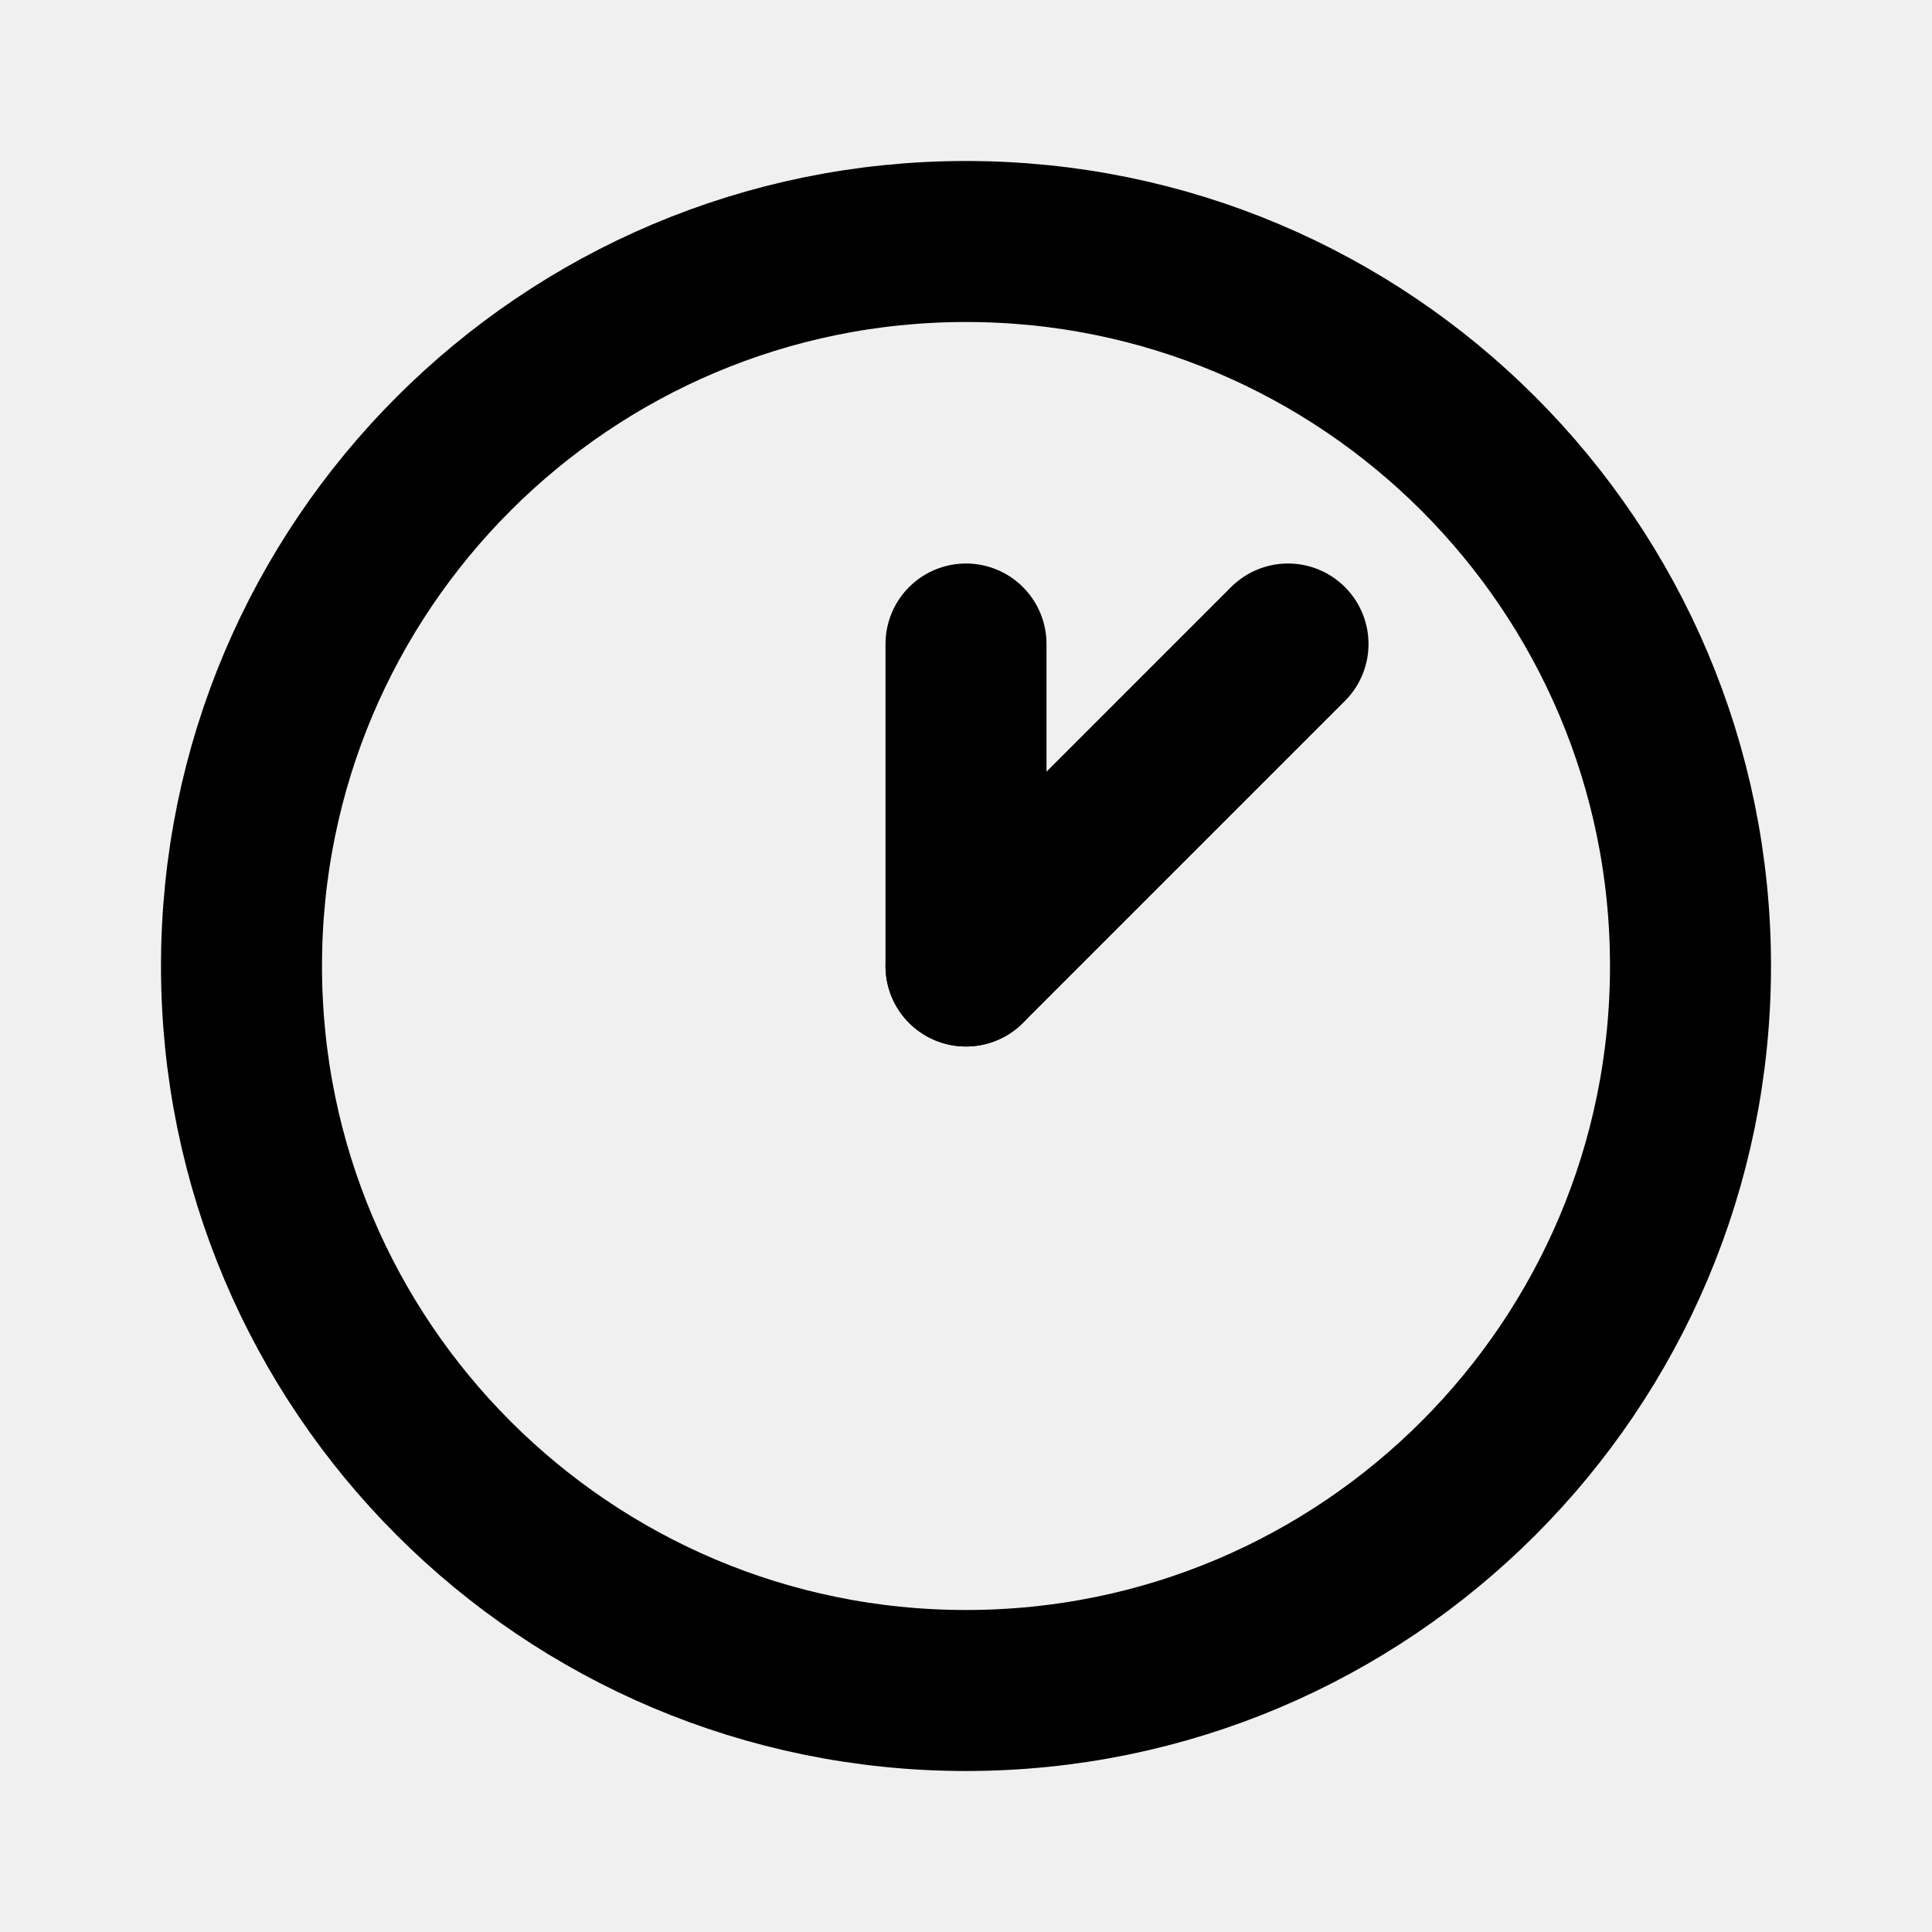
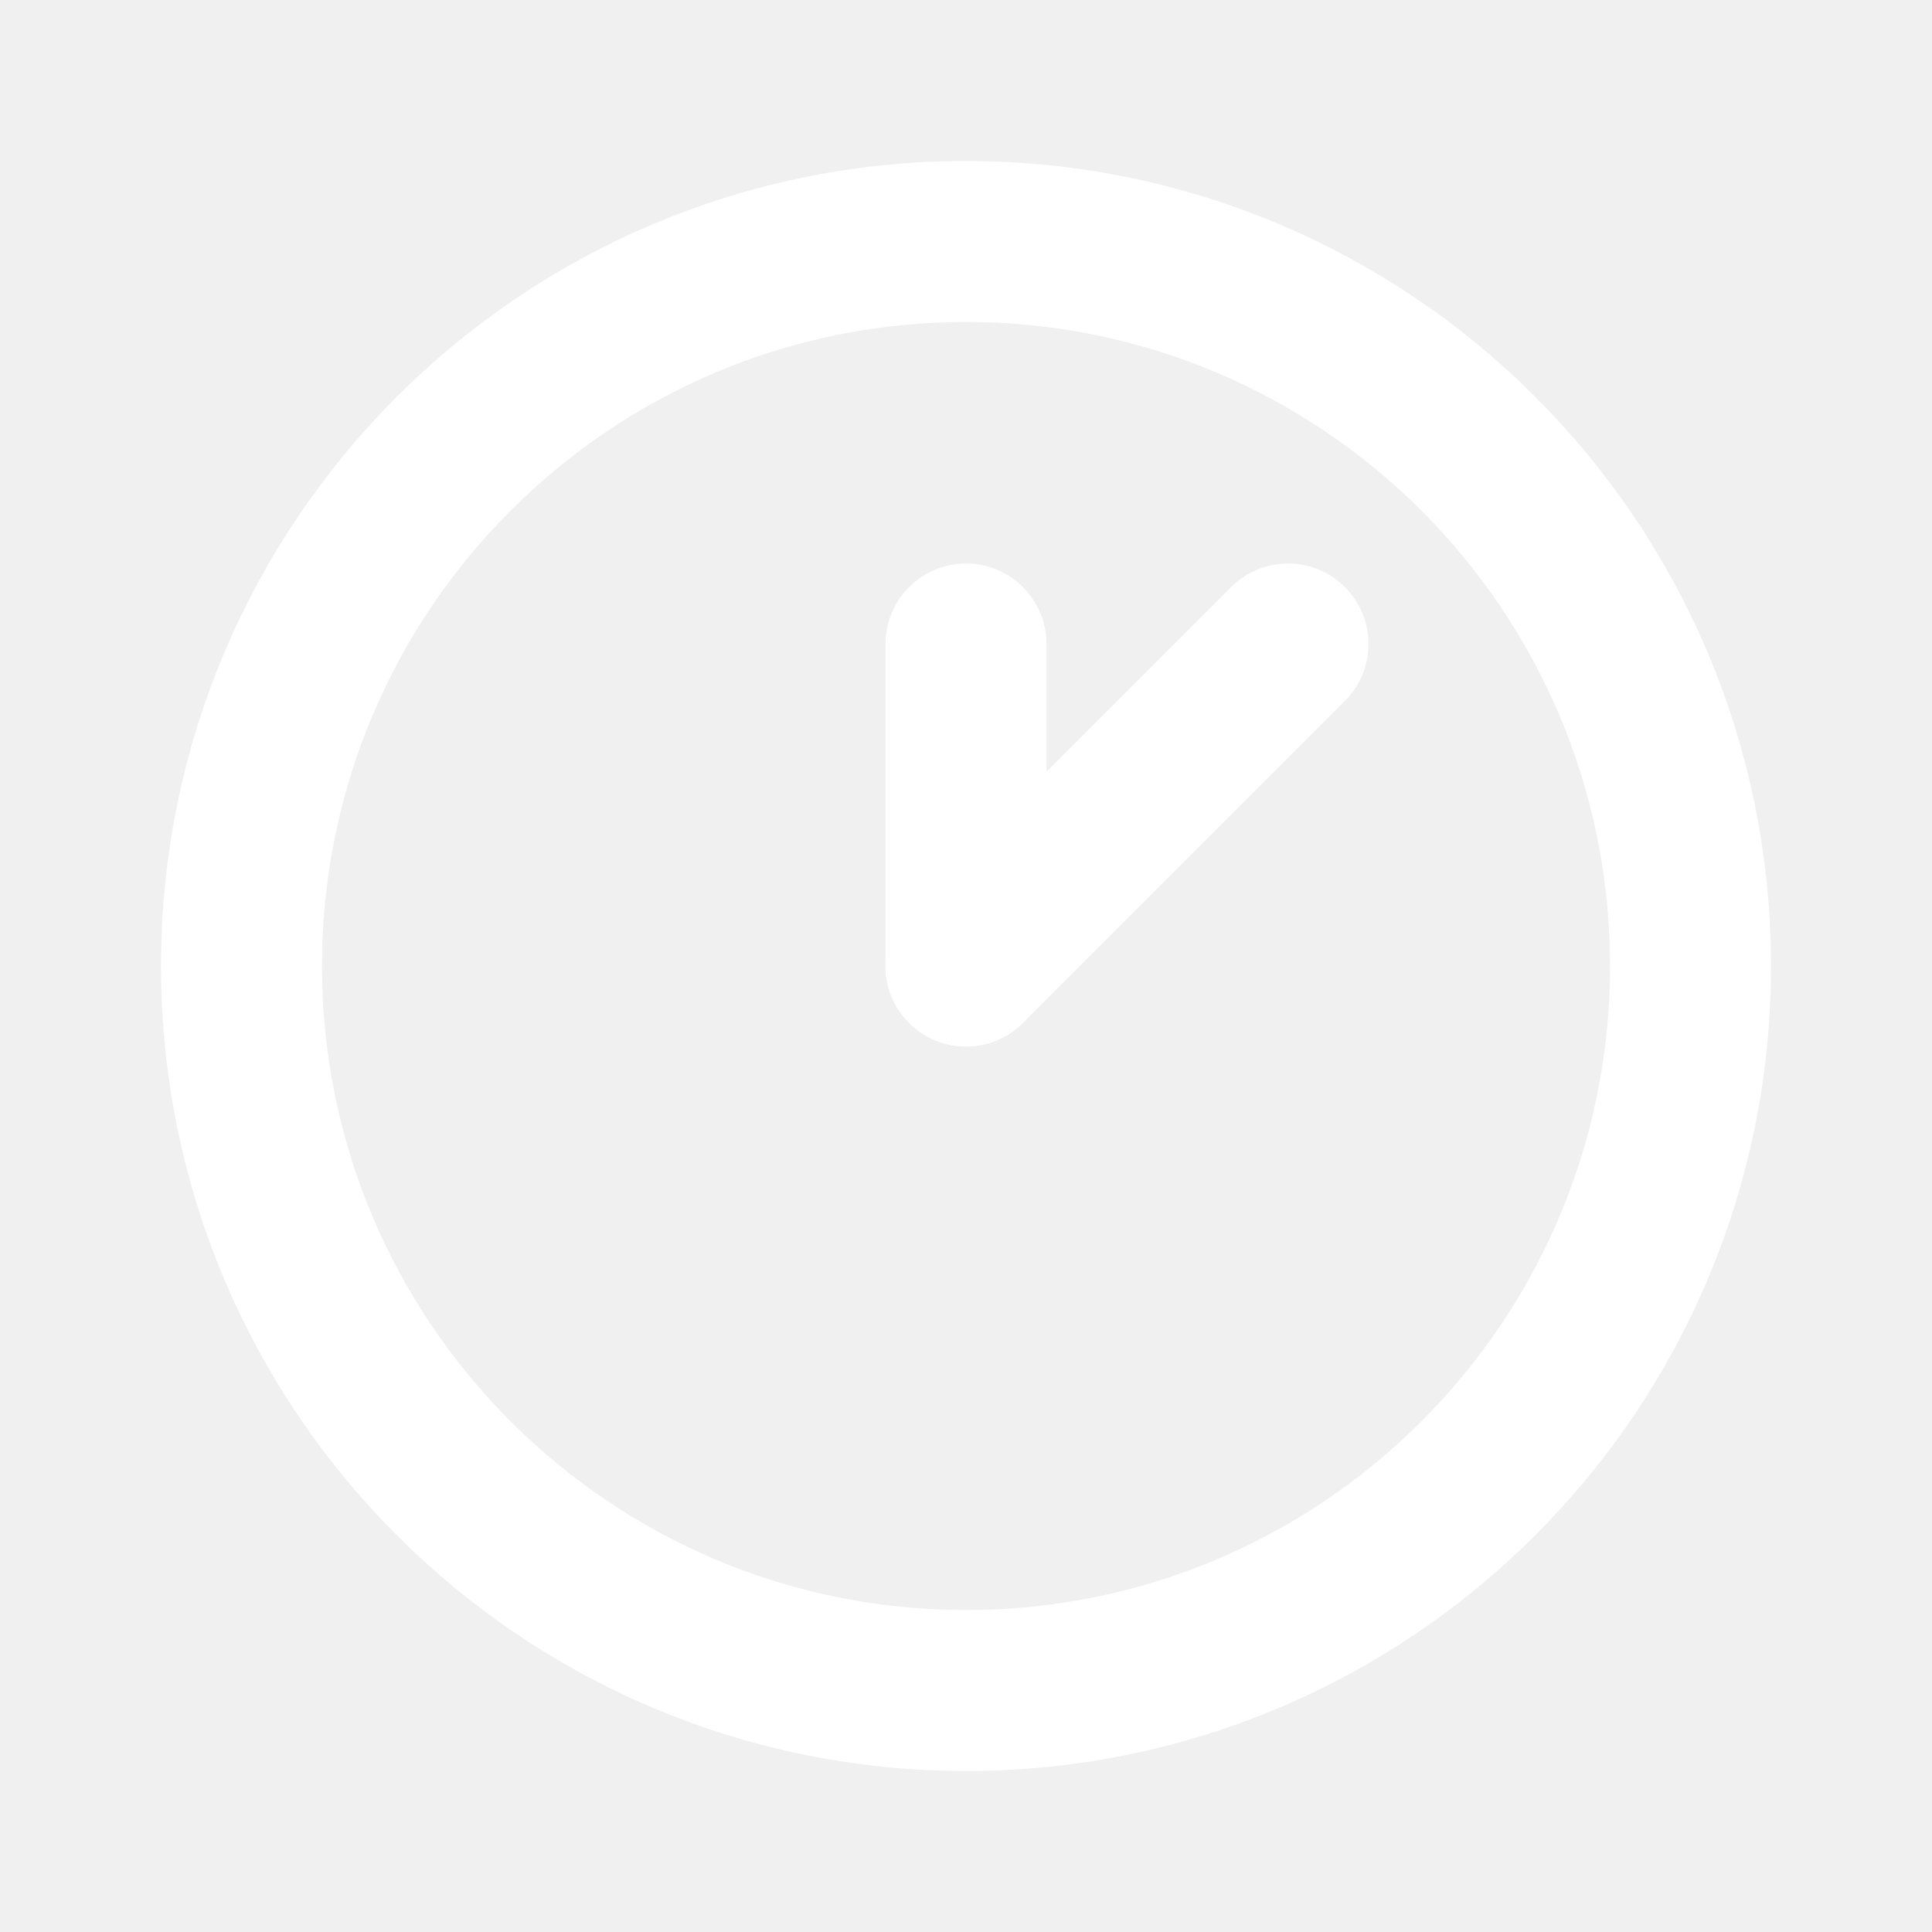
<svg xmlns="http://www.w3.org/2000/svg" width="24" height="24" viewBox="0 0 24 24" fill="none">
  <g id="clock-5 1">
-     <path id="Vector" d="M21 12C21 7.029 16.971 3 12 3C7.029 3 3 7.029 3 12C3 16.971 7.029 21 12 21C16.971 21 21 16.971 21 12Z" stroke="black" stroke-width="2" stroke-linecap="round" stroke-linejoin="round" />
-     <path id="Vector_2" d="M12 12V8" stroke="black" stroke-width="2" stroke-linecap="round" stroke-linejoin="round" />
-     <path id="Vector_3" d="M16 8L12 12" stroke="black" stroke-width="2" stroke-linecap="round" stroke-linejoin="round" />
+     <path id="Vector" d="M21 12C21 7.029 16.971 3 12 3C7.029 3 3 7.029 3 12C3 16.971 7.029 21 12 21C16.971 21 21 16.971 21 12Z" stroke="white" stroke-width="2" stroke-linecap="round" stroke-linejoin="round" />
+     <path id="Vector_2" d="M12 12V8" stroke="white" stroke-width="2" stroke-linecap="round" stroke-linejoin="round" />
+     <path id="Vector_3" d="M16 8L12 12" stroke="white" stroke-width="2" stroke-linecap="round" stroke-linejoin="round" />
  </g>
</svg>
